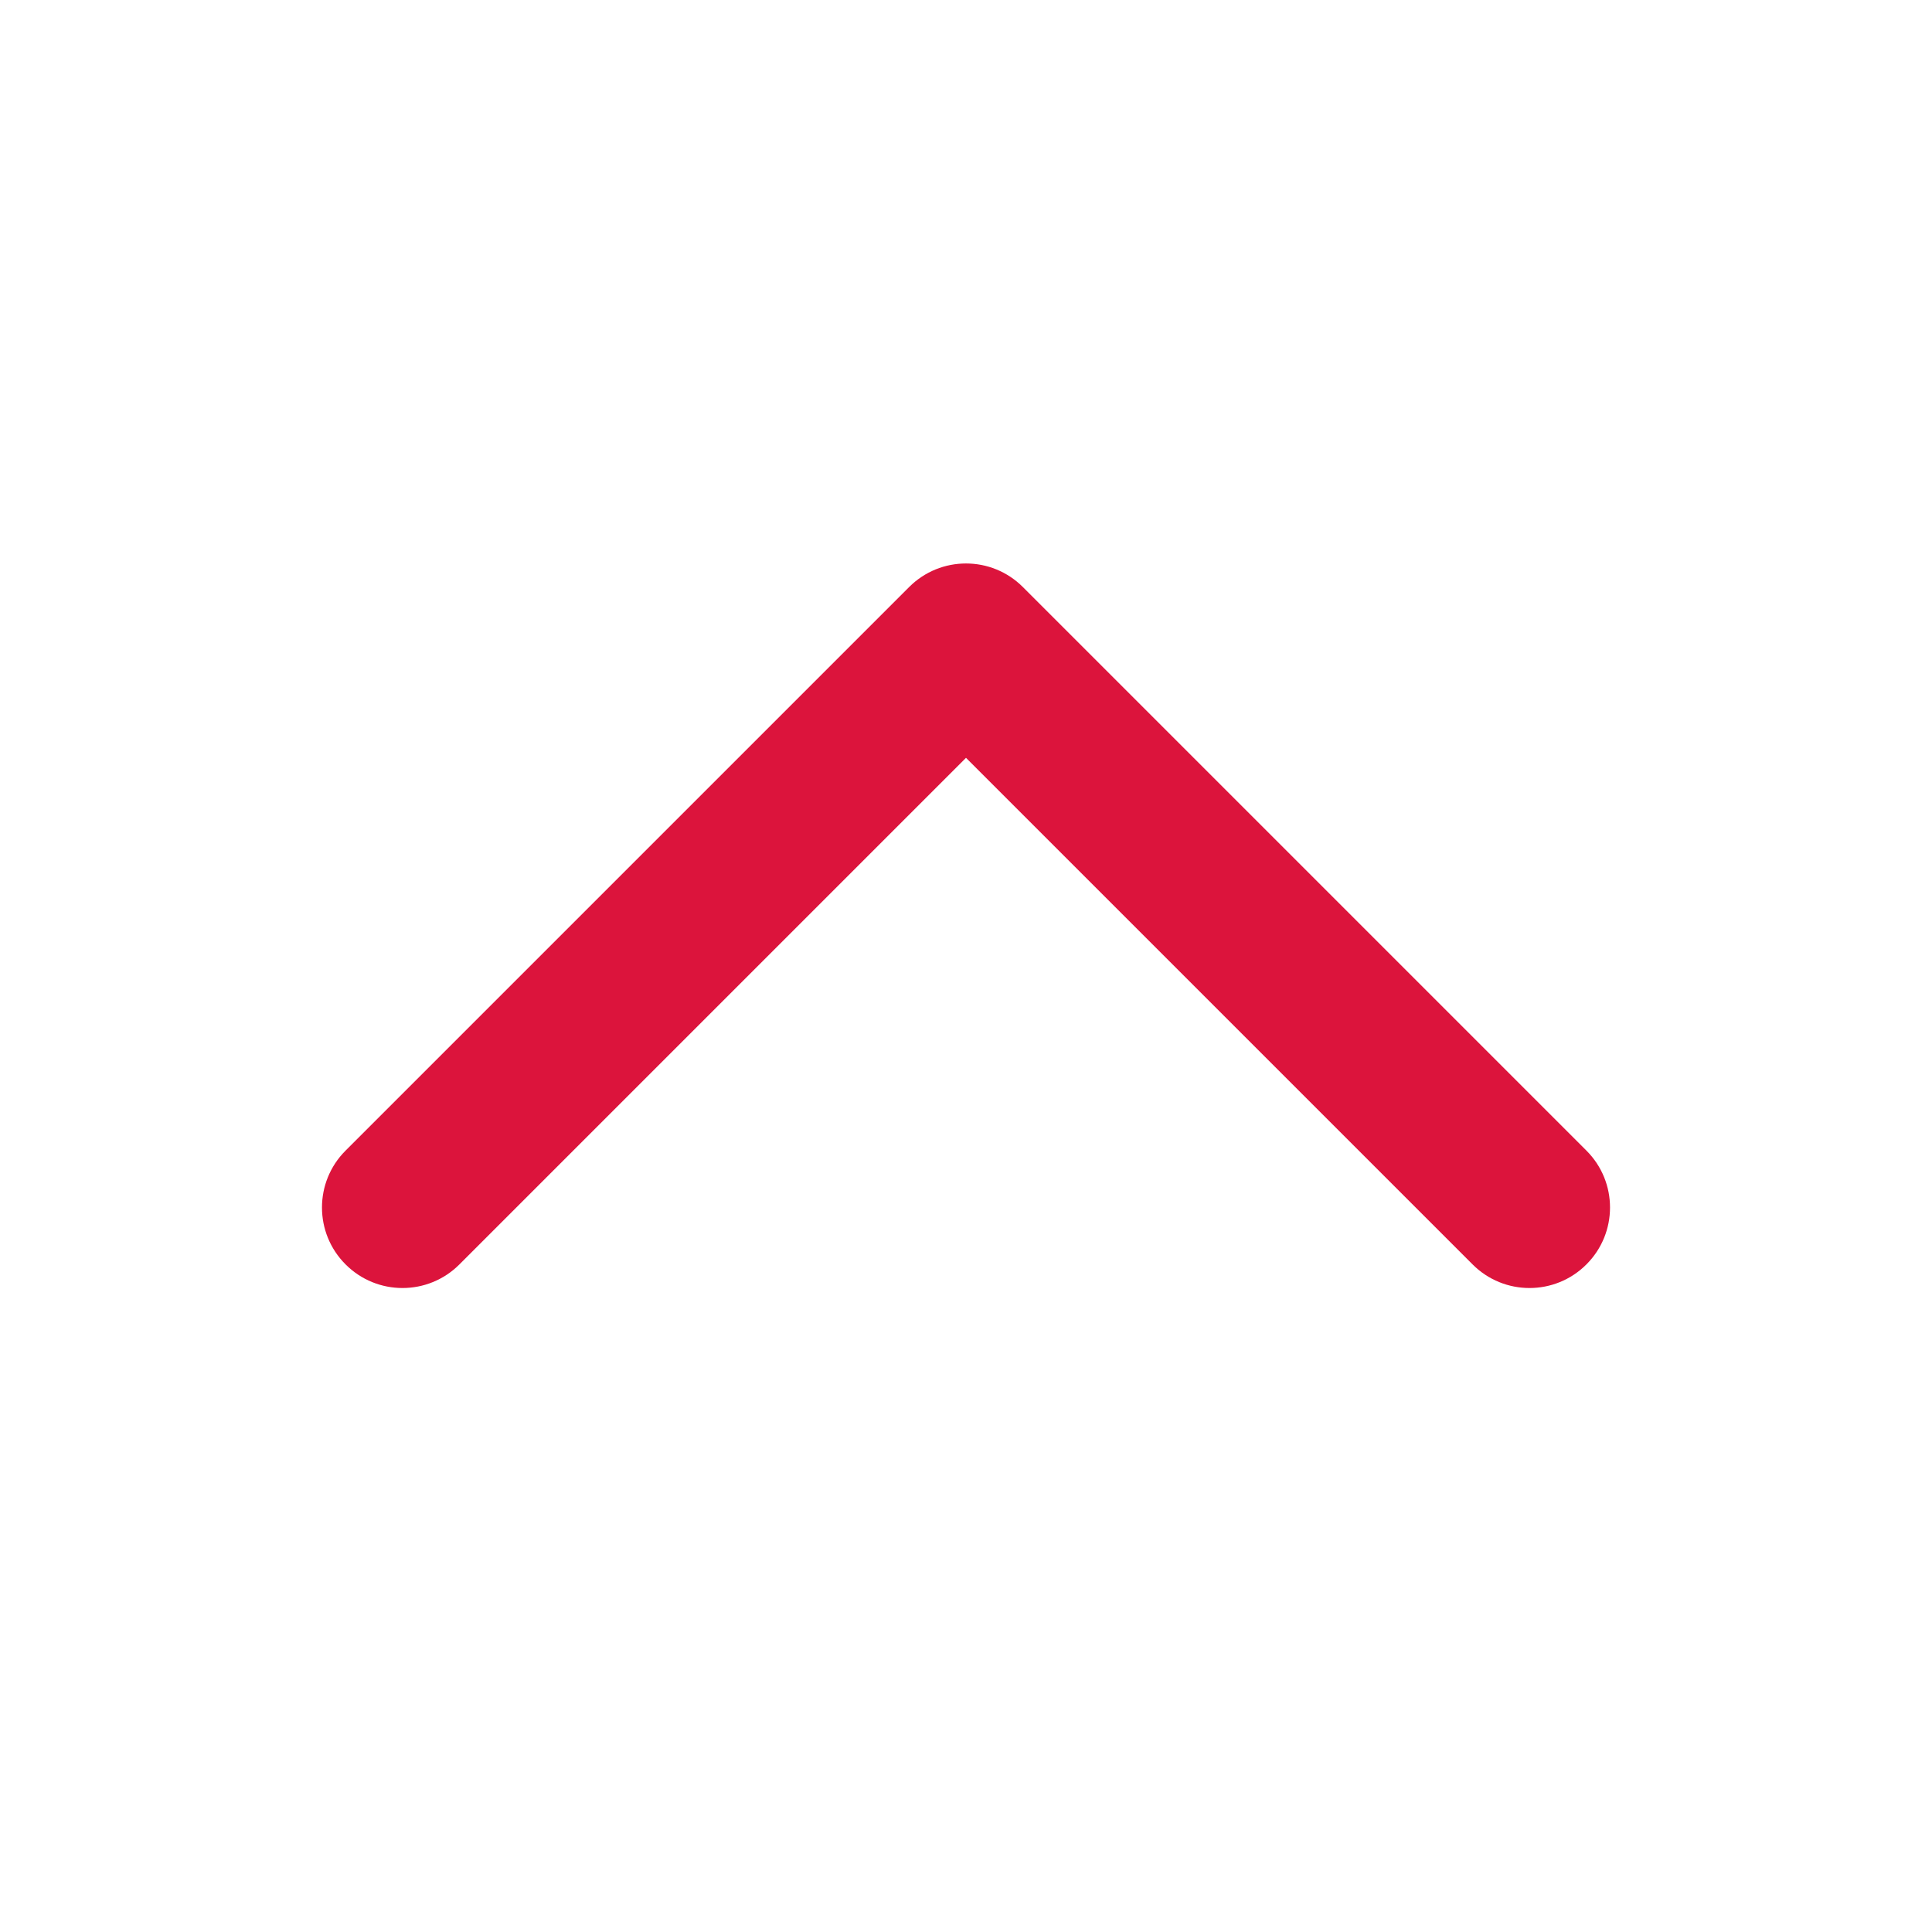
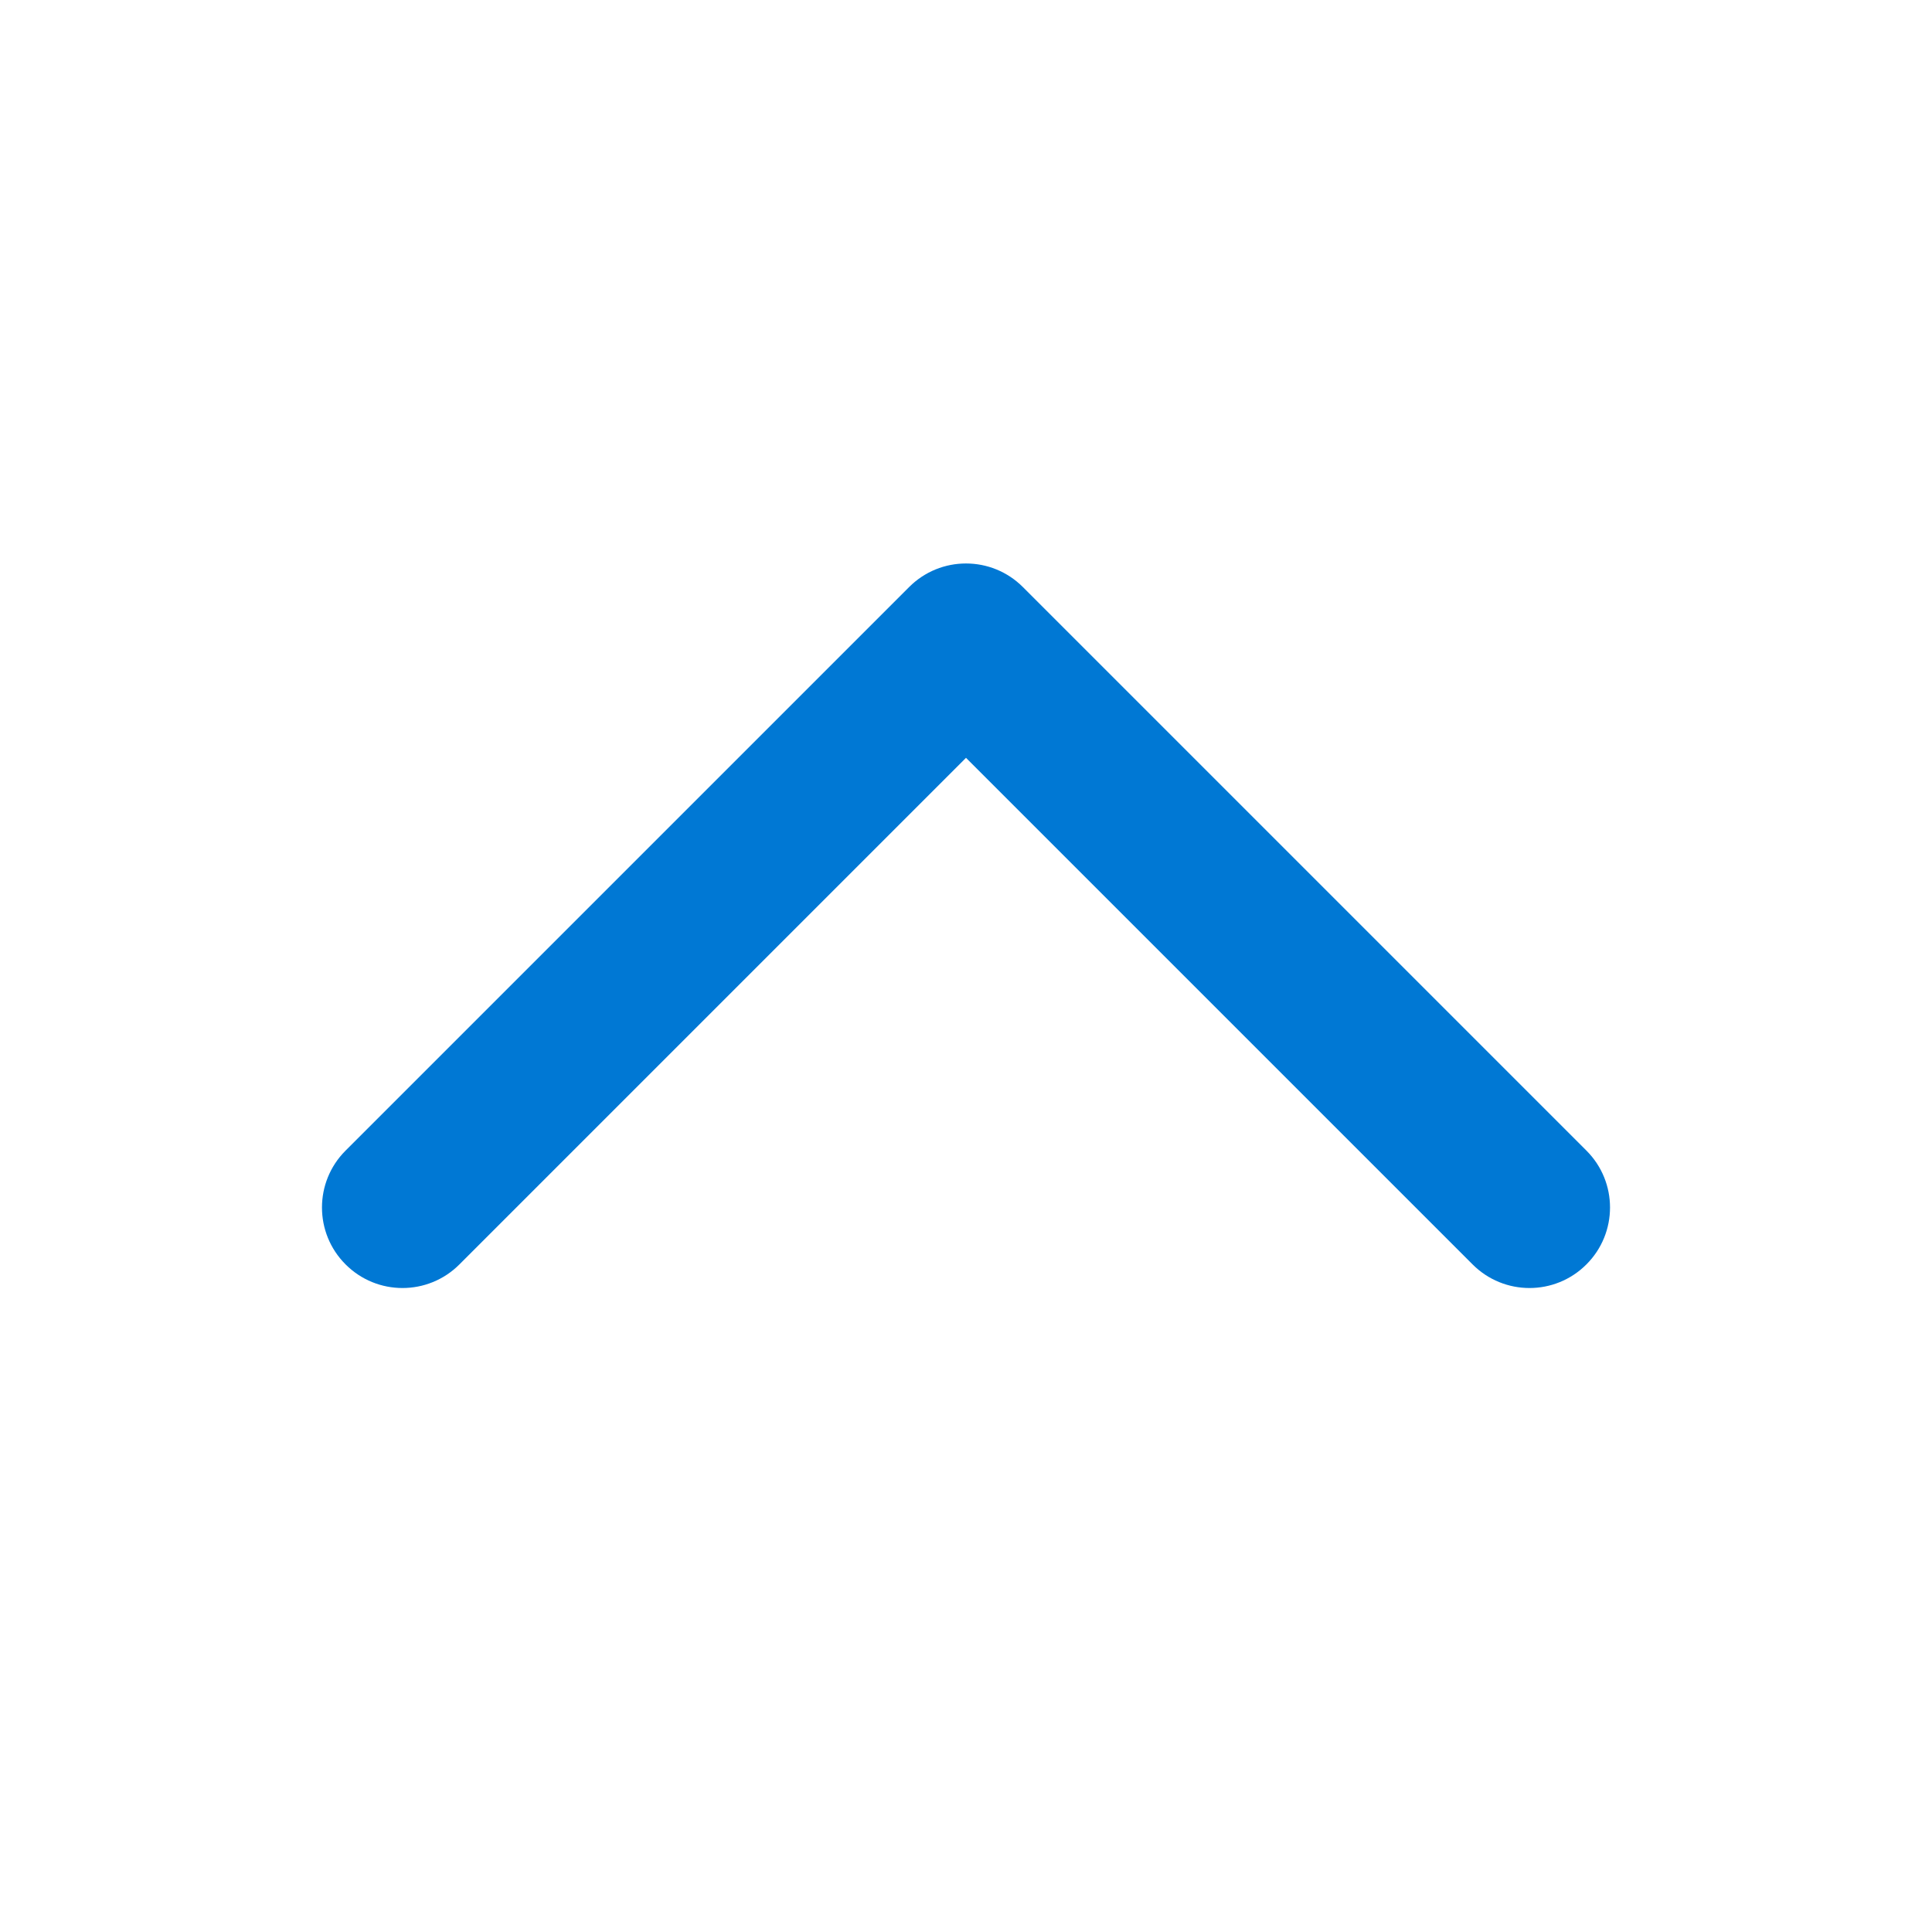
- <svg xmlns="http://www.w3.org/2000/svg" width="24" height="24" viewBox="0 0 24 24" fill="#DC143C">
-   <path d="M4.293 15.707C4.683 16.098 5.317 16.098 5.707 15.707L12 9.414L18.293 15.707C18.683 16.098 19.317 16.098 19.707 15.707C20.098 15.317 20.098 14.683 19.707 14.293L12.707 7.293C12.317 6.902 11.683 6.902 11.293 7.293L4.293 14.293C3.902 14.683 3.902 15.317 4.293 15.707Z" fill="#DC143C" />
+ <svg xmlns="http://www.w3.org/2000/svg" width="24" height="24" viewBox="0 0 24 24" fill="#0078D4">
+   <path d="M4.293 15.707C4.683 16.098 5.317 16.098 5.707 15.707L12 9.414L18.293 15.707C18.683 16.098 19.317 16.098 19.707 15.707C20.098 15.317 20.098 14.683 19.707 14.293L12.707 7.293C12.317 6.902 11.683 6.902 11.293 7.293L4.293 14.293C3.902 14.683 3.902 15.317 4.293 15.707Z" fill="#0078D4" />
</svg>
